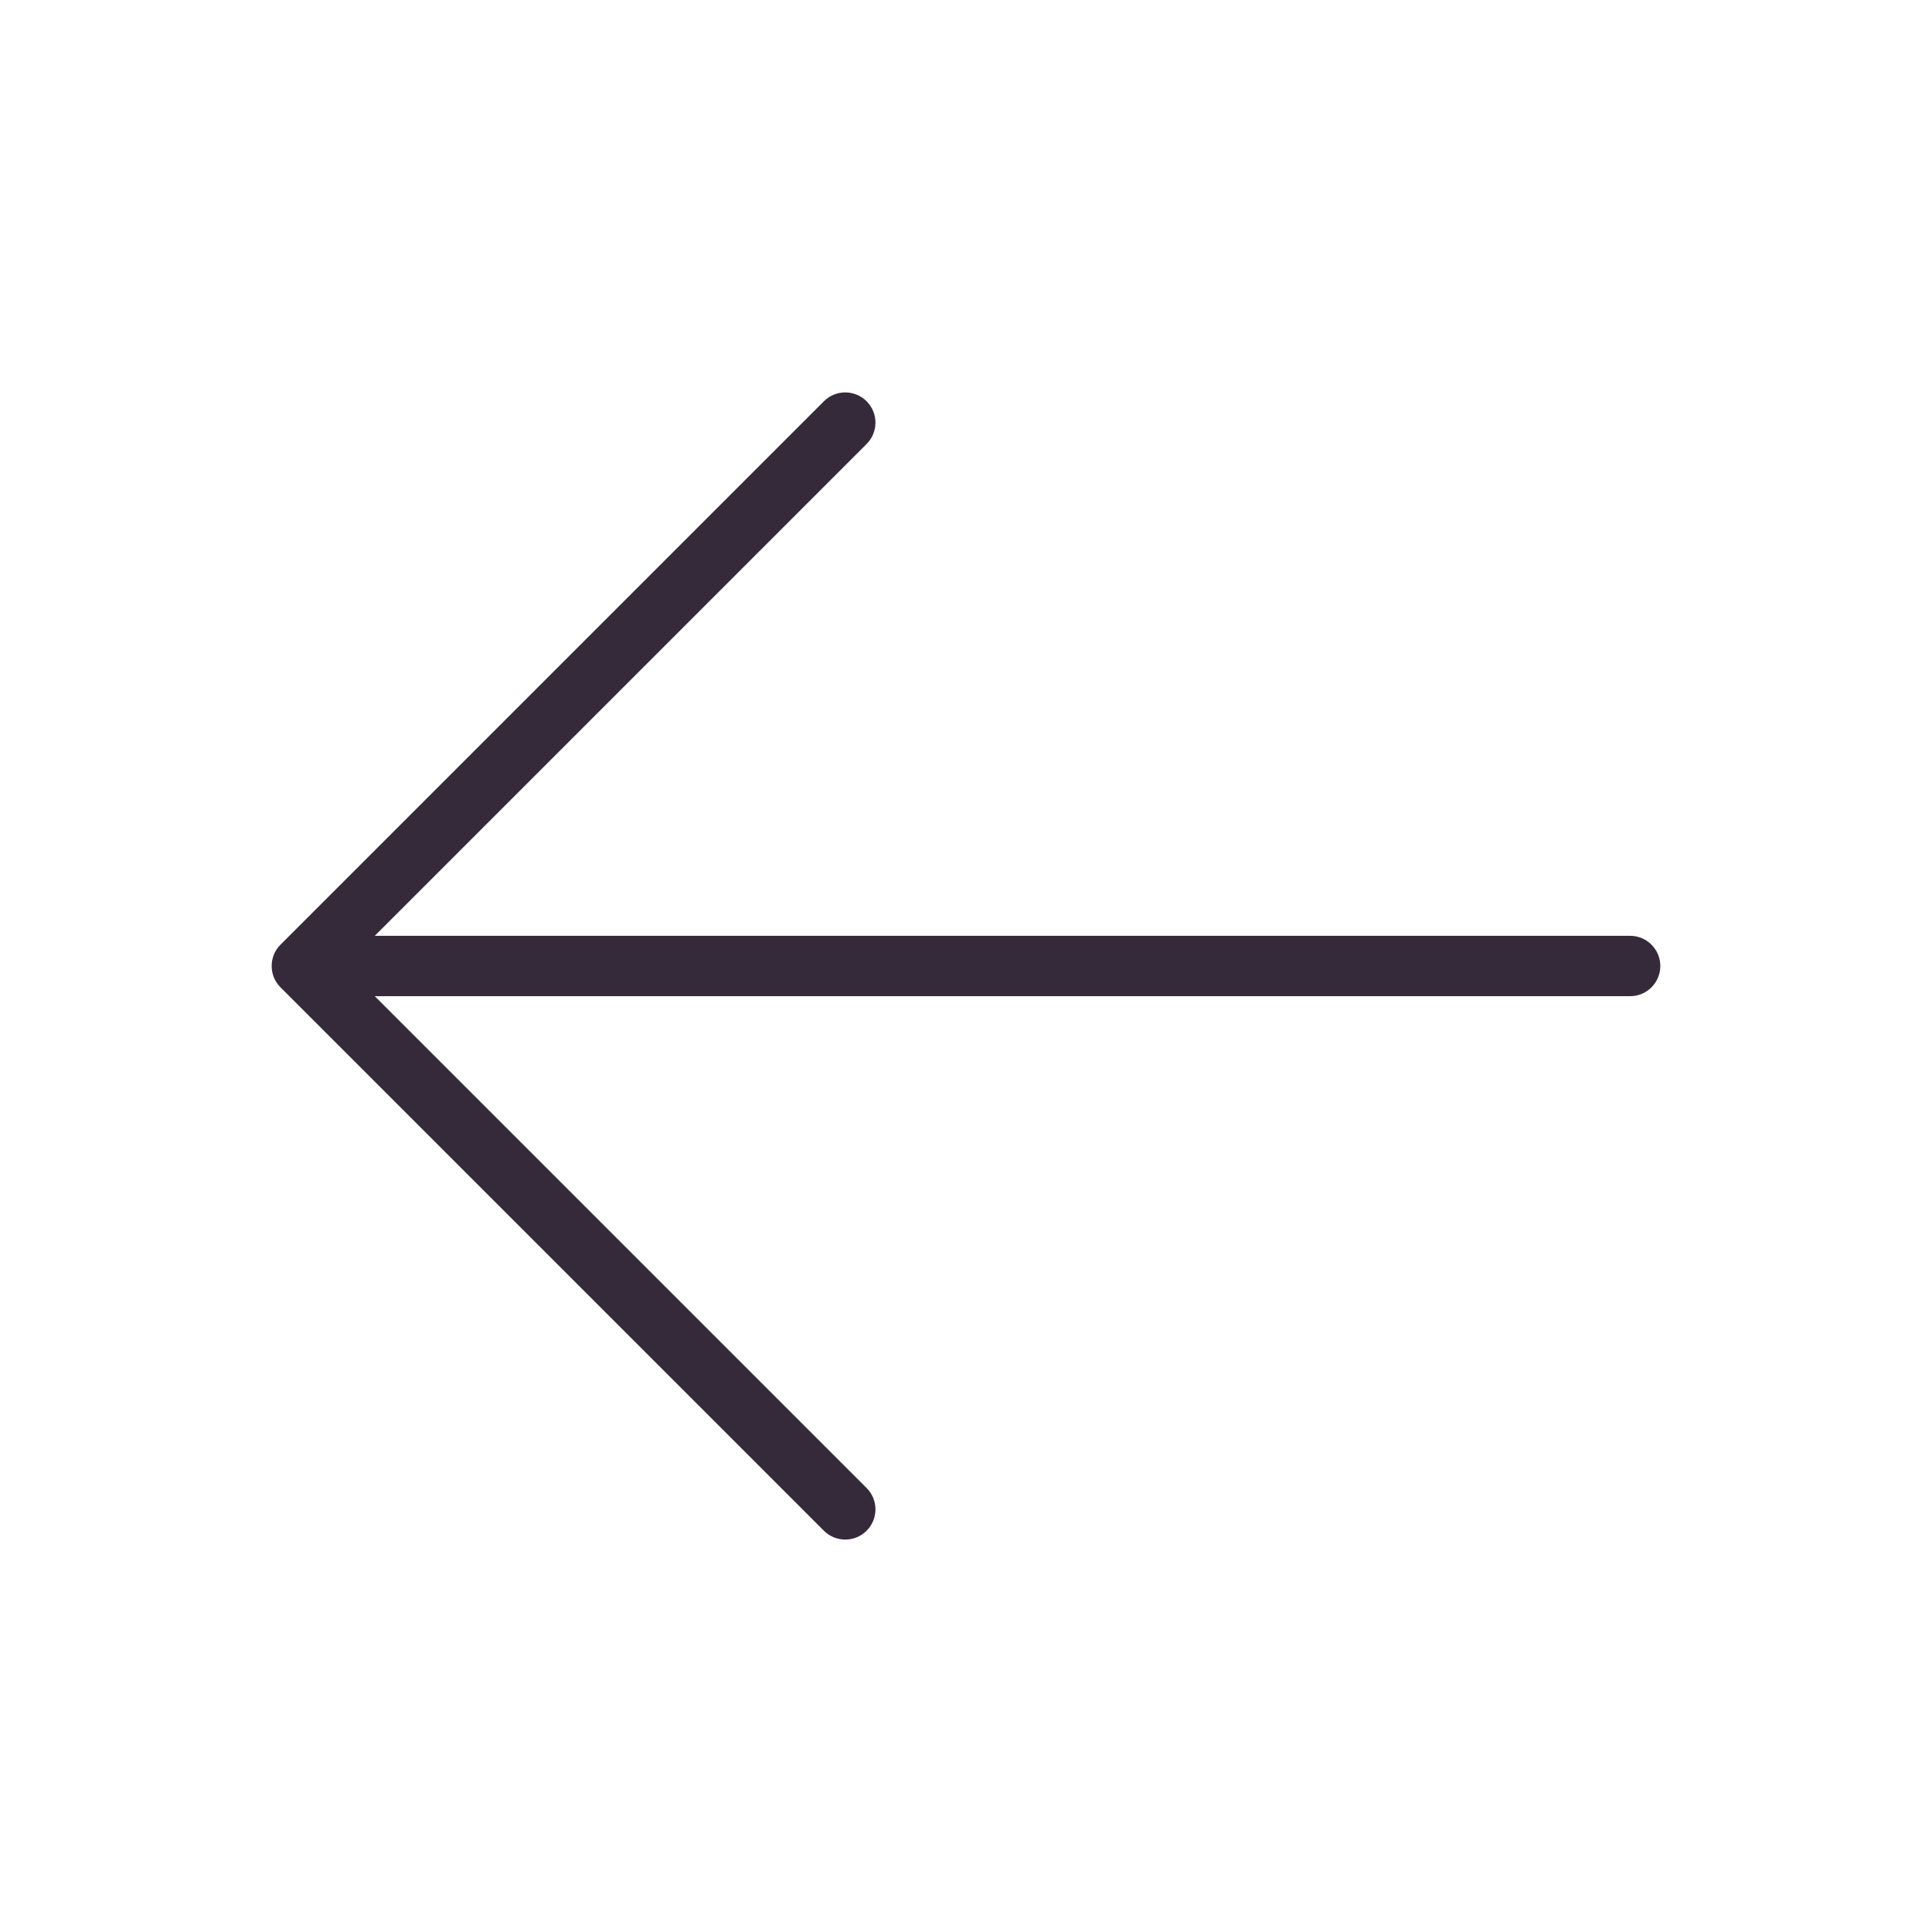
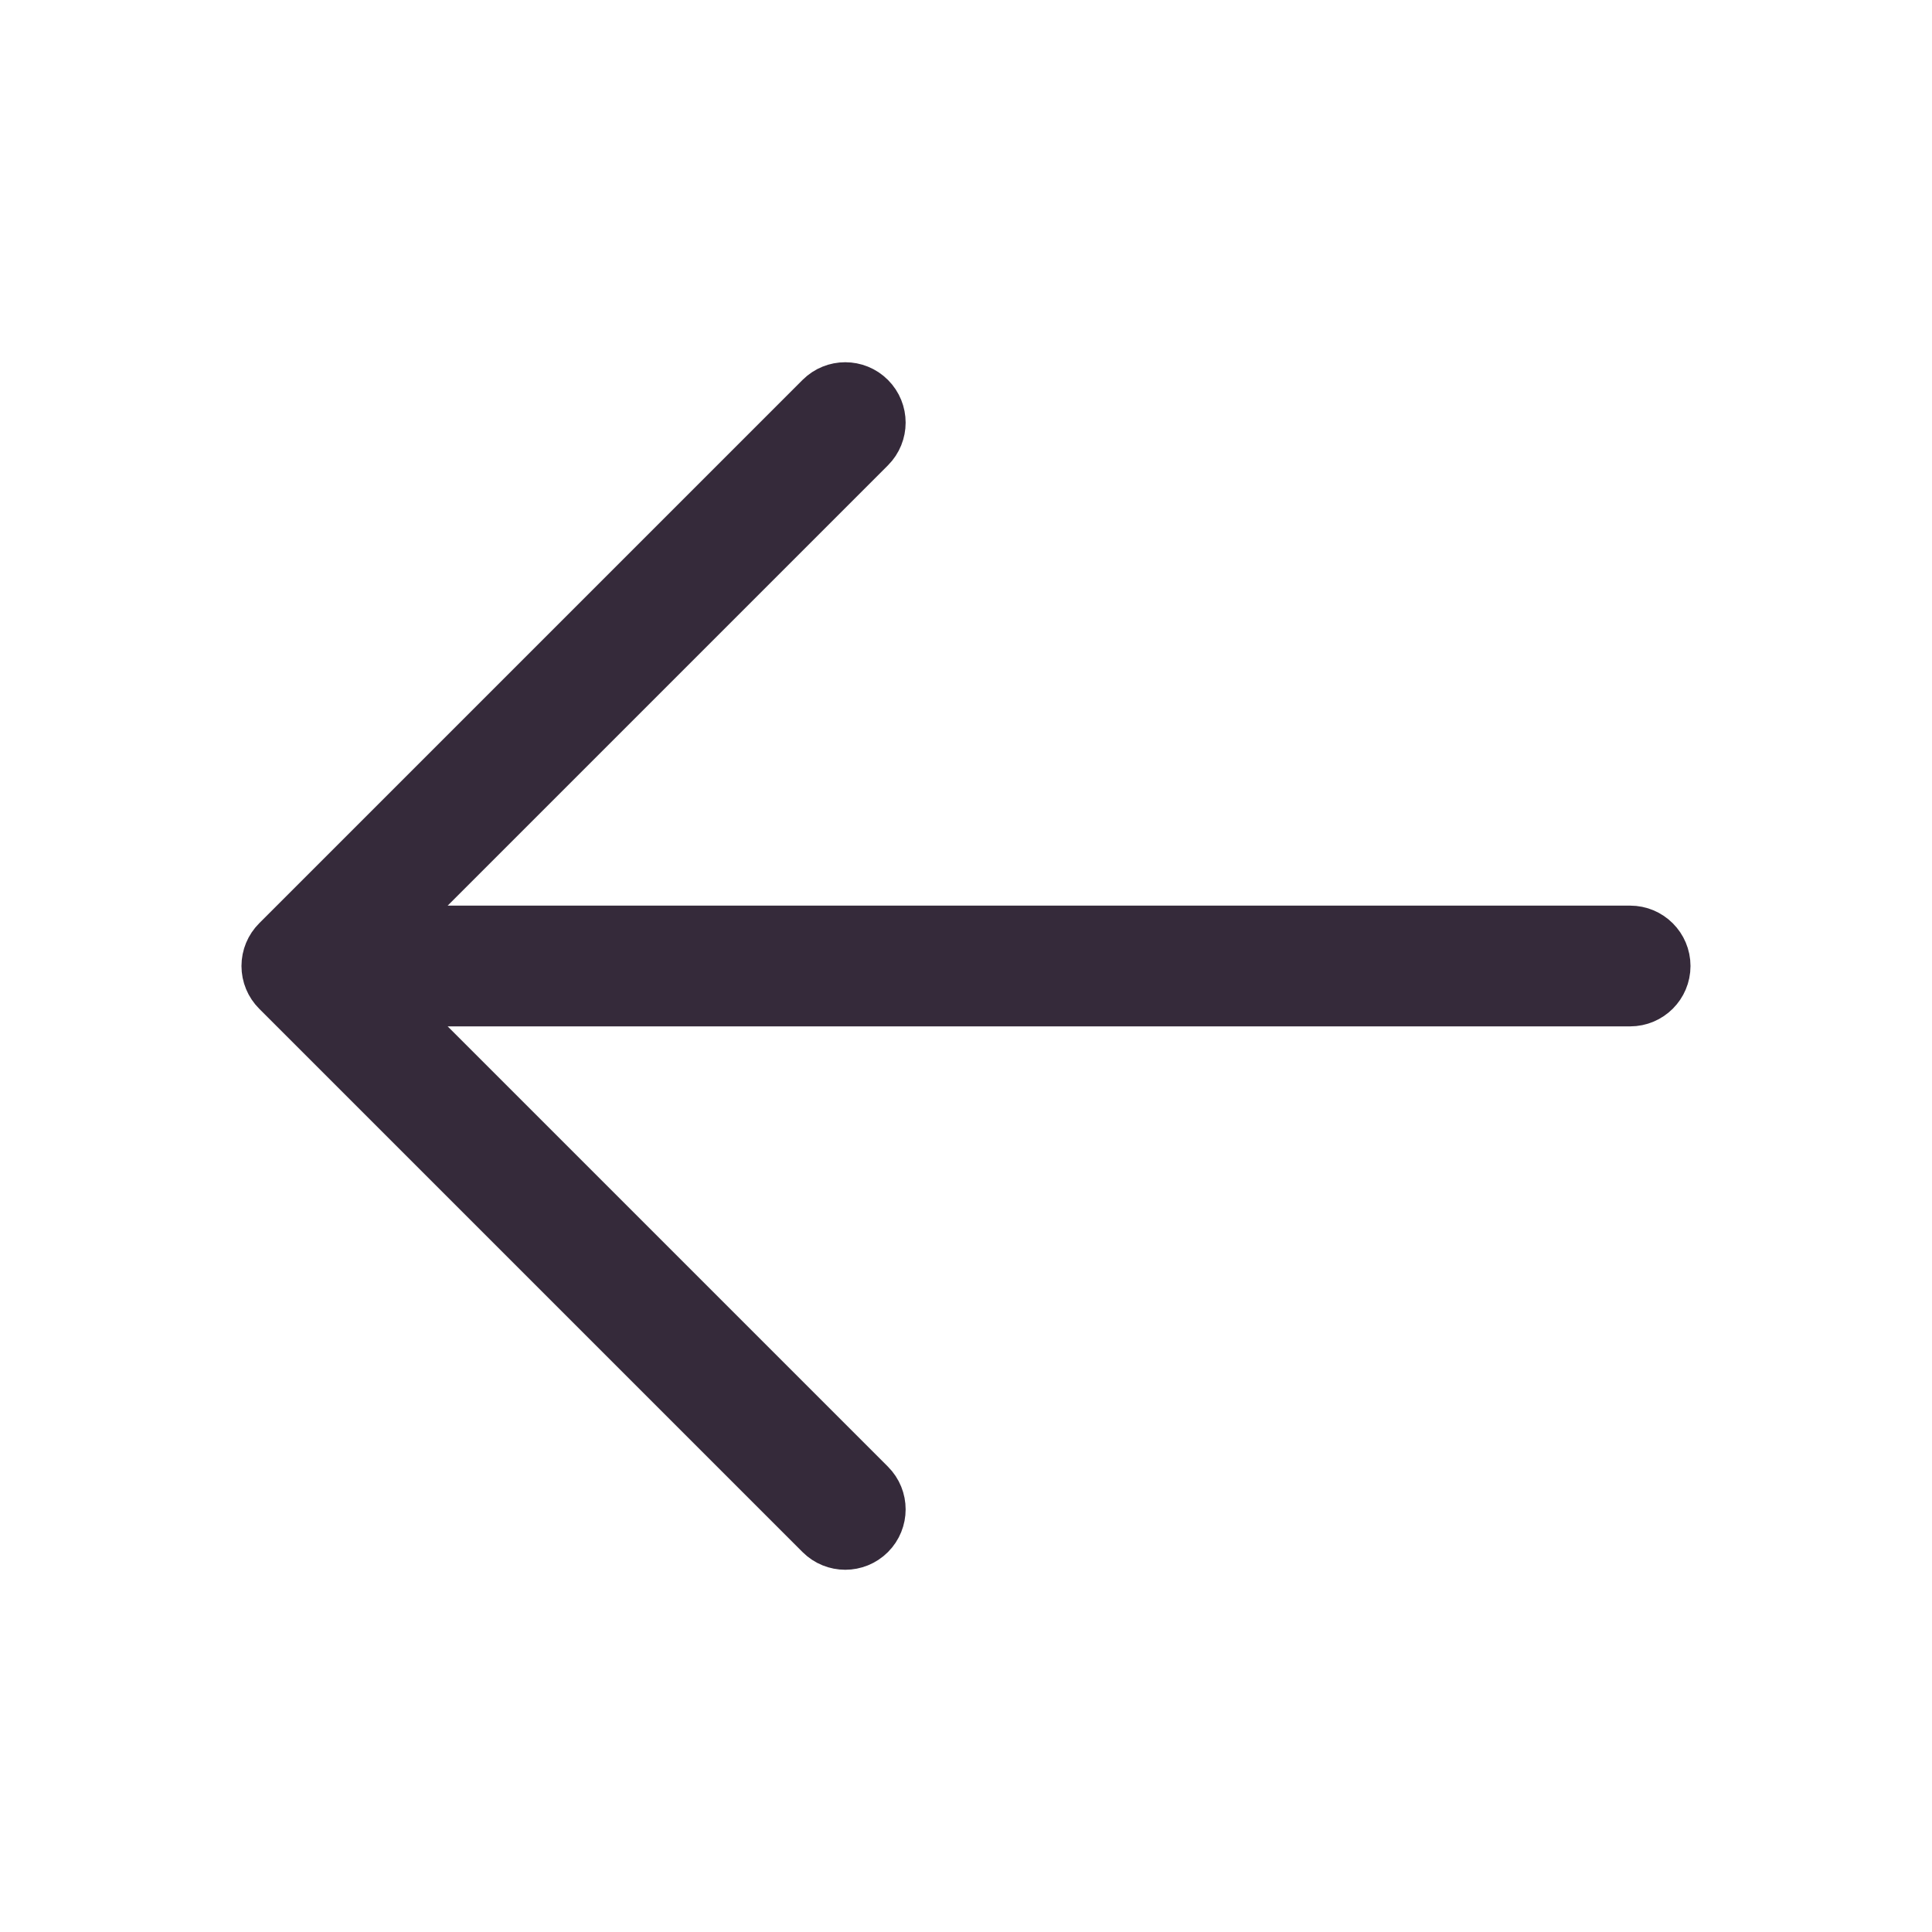
<svg xmlns="http://www.w3.org/2000/svg" viewBox="0 0 256 256" fill="#352a3a">
-   <path d="M220,128a4,4,0,0,1-4,4H49.66l65.17,65.17a4,4,0,0,1-5.66,5.66l-72-72a4,4,0,0,1,0-5.66l72-72a4,4,0,0,1,5.66,5.66L49.66,124H216A4,4,0,0,1,220,128Z" />
+   <path stroke="#352a3a" stroke-width="8" stroke-linejoin="round" d="M220,128a4,4,0,0,1-4,4H49.66l65.17,65.17a4,4,0,0,1-5.66,5.66l-72-72a4,4,0,0,1,0-5.66l72-72a4,4,0,0,1,5.66,5.66L49.66,124H216A4,4,0,0,1,220,128Z" />
</svg>
